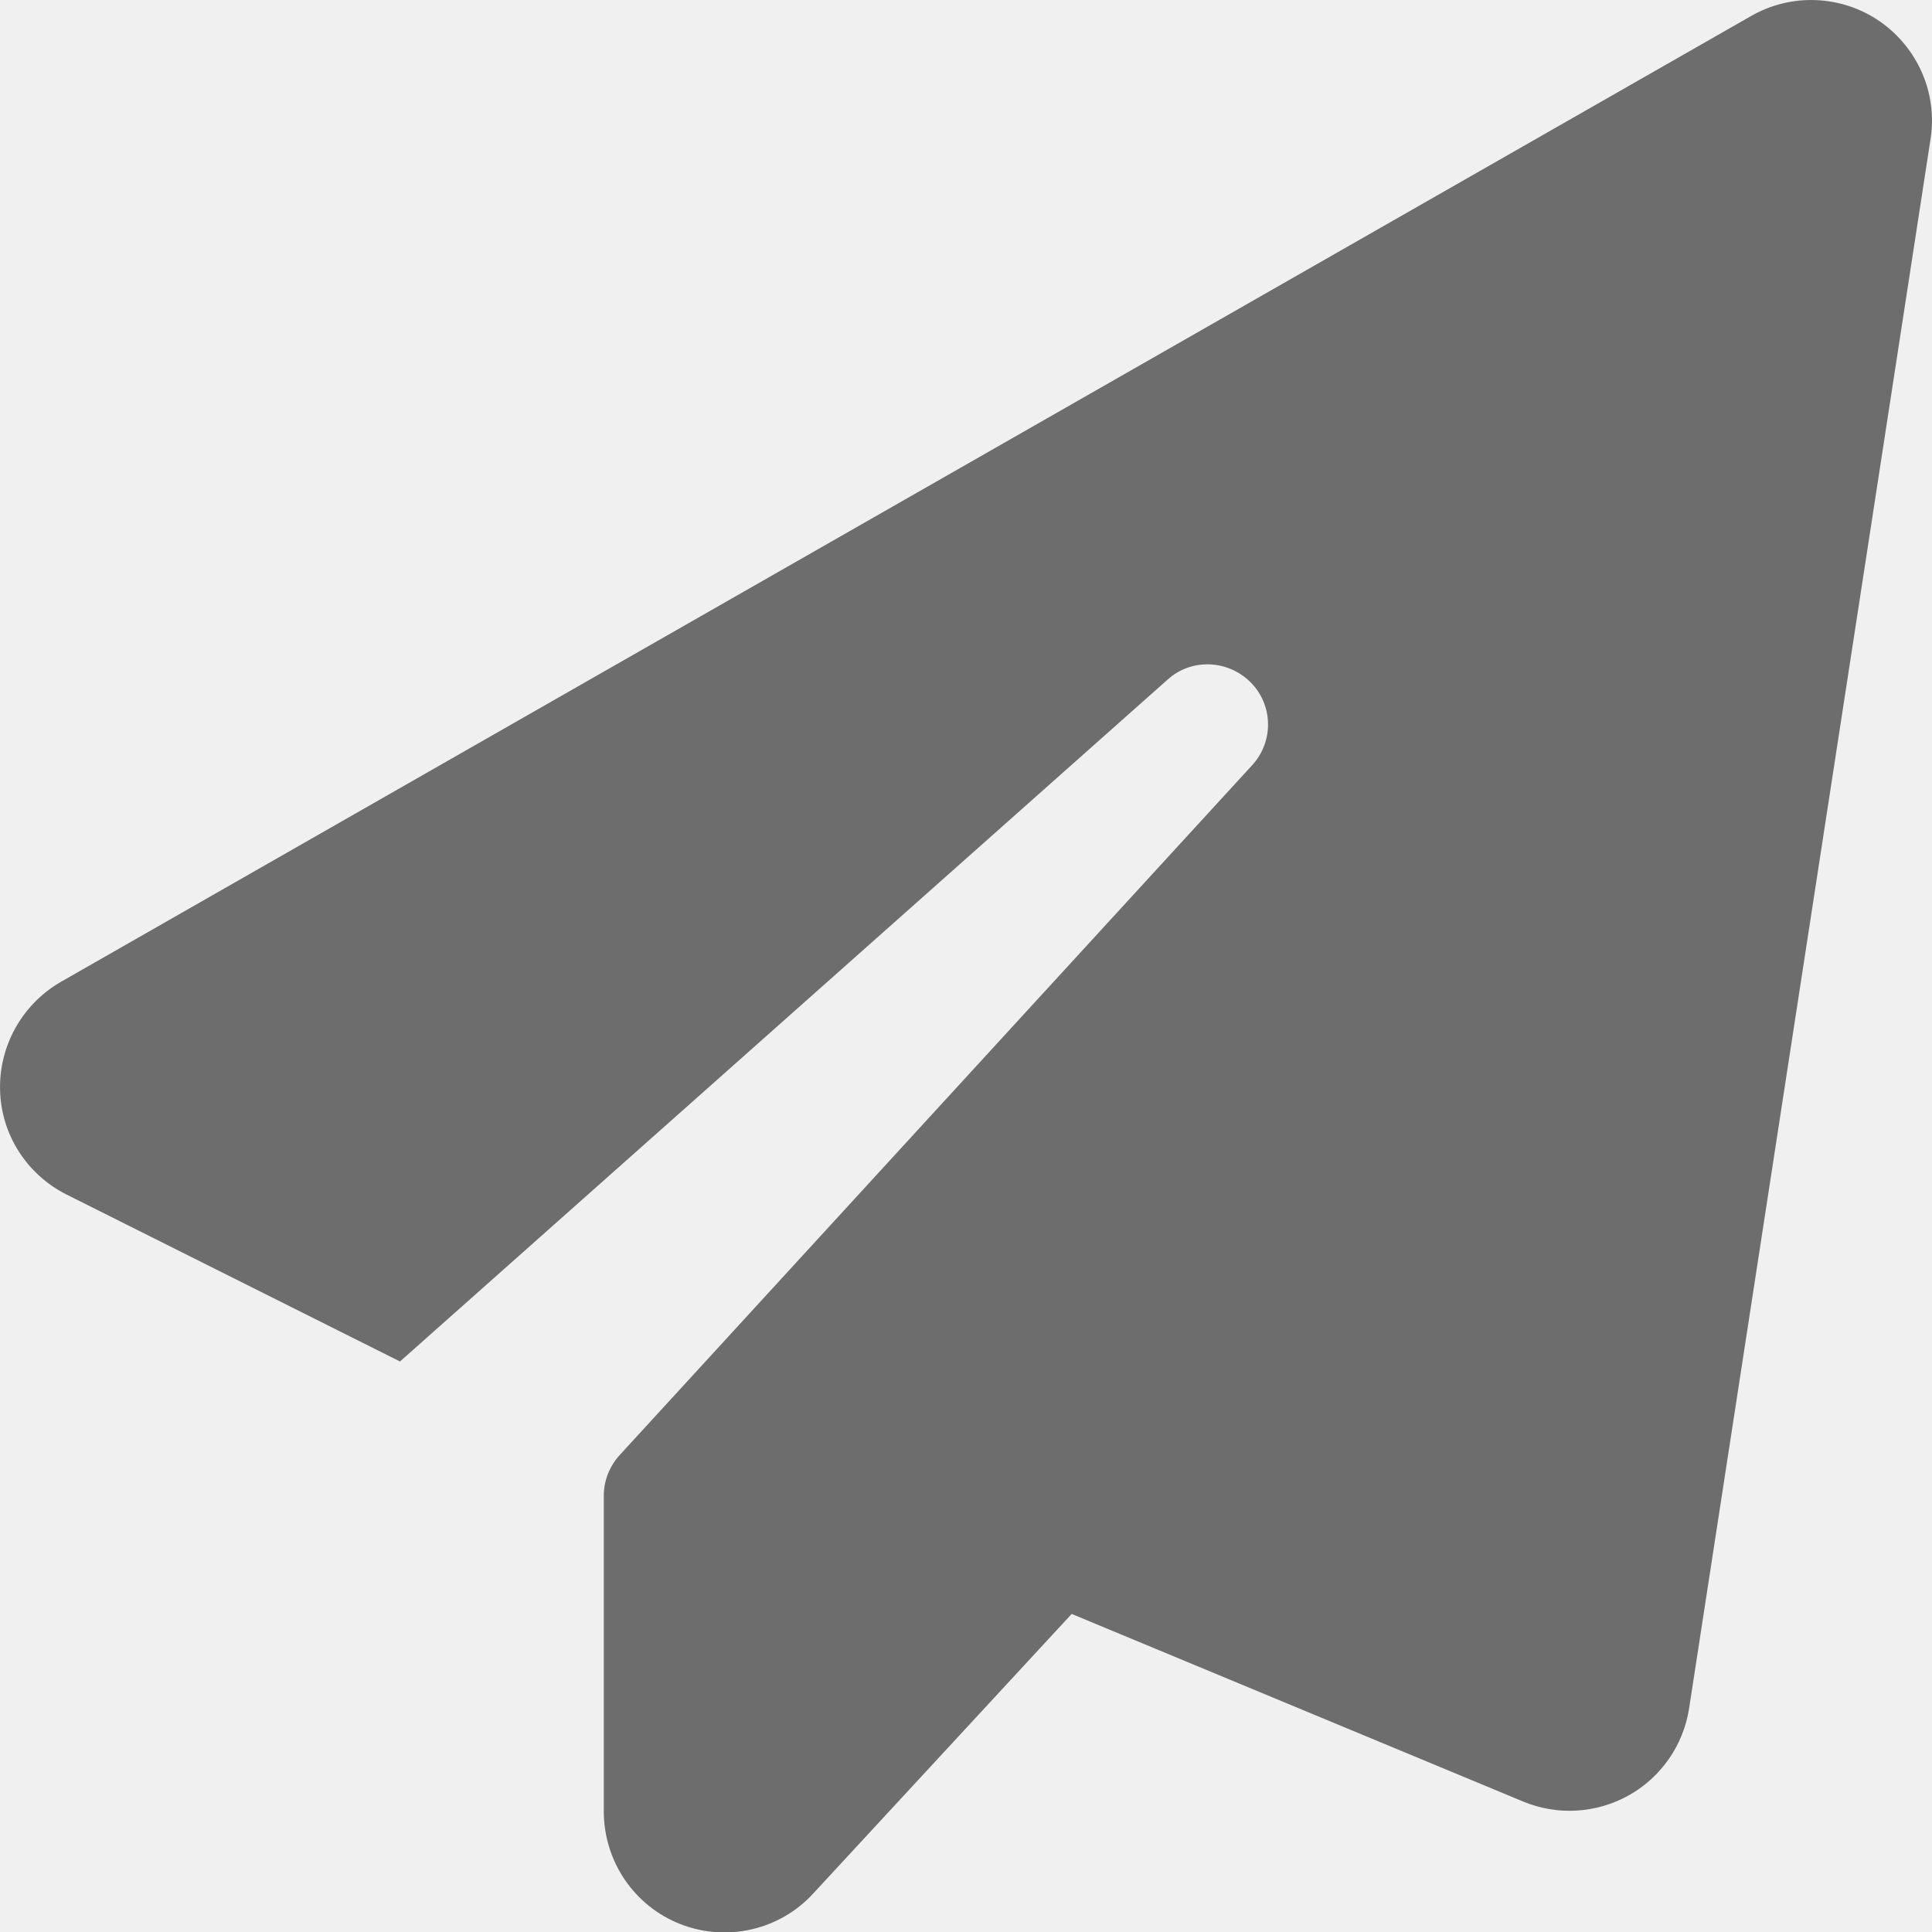
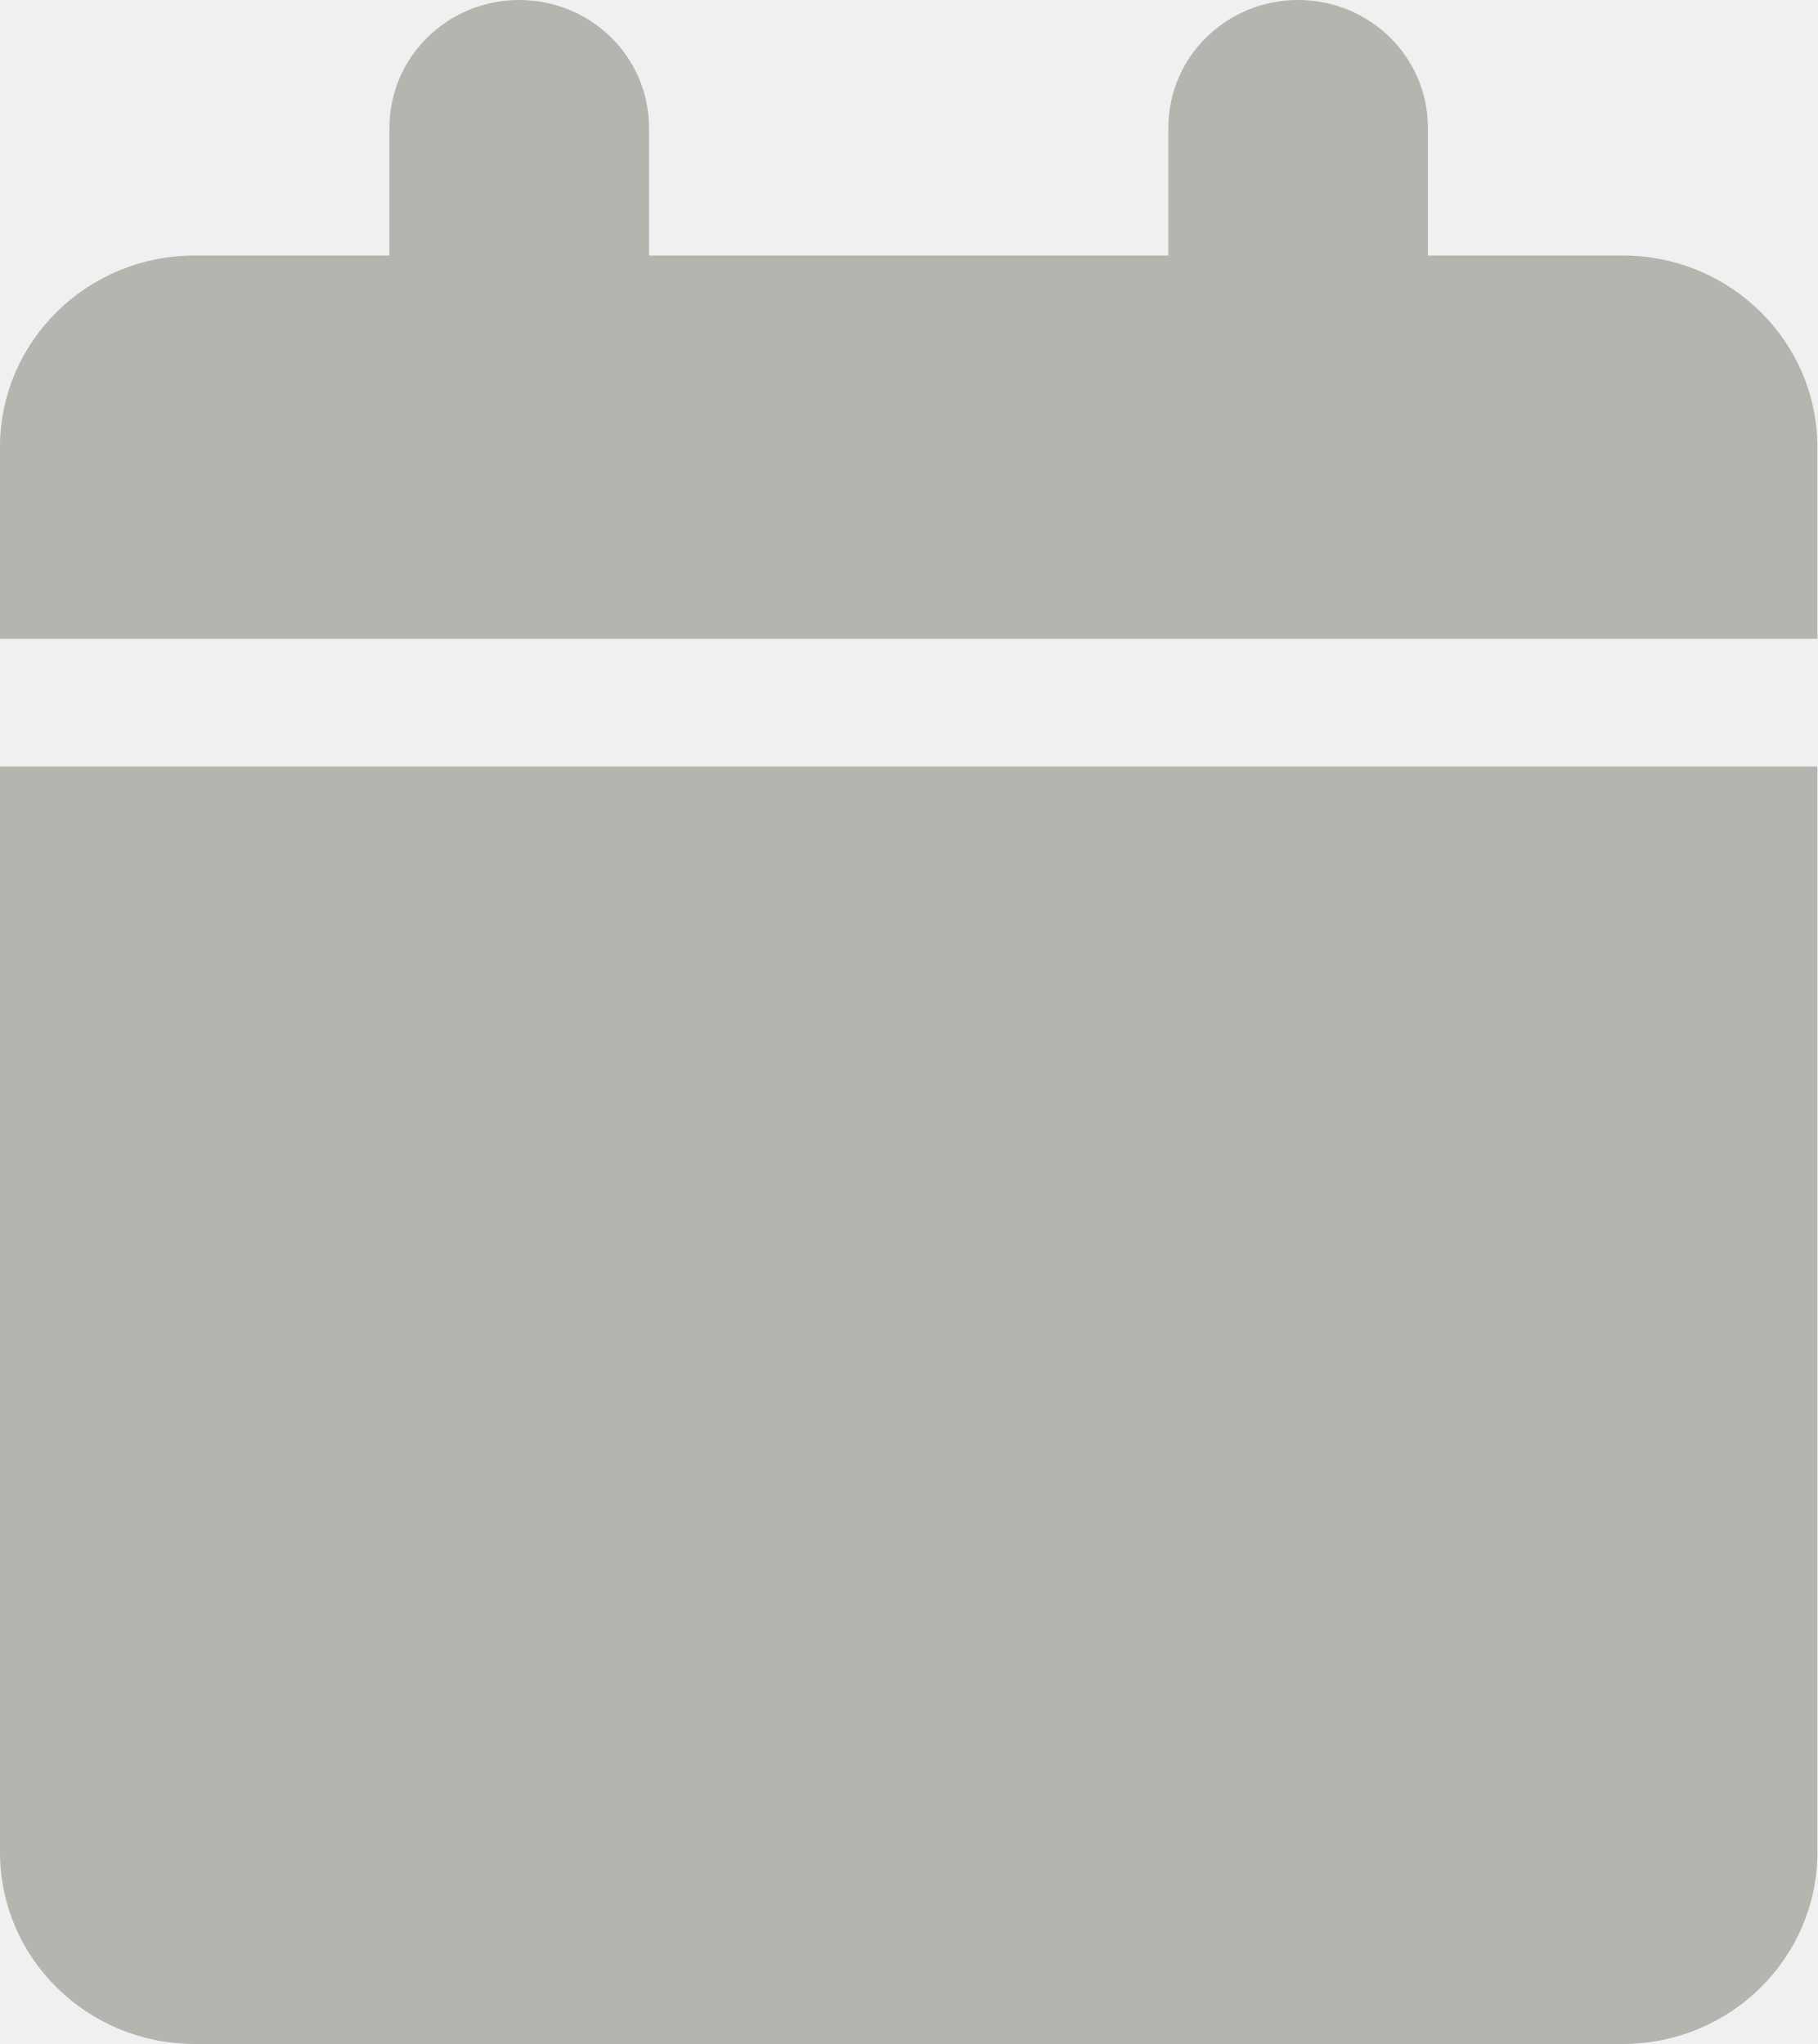
- <svg xmlns="http://www.w3.org/2000/svg" width="27" height="27" viewBox="0 0 27 27" fill="none">
-   <path d="M26.267 0.296C26.8 0.665 27.08 1.303 26.98 1.941L23.605 23.878C23.525 24.39 23.214 24.838 22.761 25.091C22.307 25.344 21.764 25.376 21.284 25.176L14.977 22.555L11.365 26.462C10.896 26.974 10.157 27.143 9.509 26.89C8.86 26.636 8.438 26.009 8.438 25.313V20.904C8.438 20.693 8.517 20.493 8.66 20.335L17.498 10.695C17.804 10.363 17.793 9.851 17.477 9.535C17.16 9.218 16.649 9.197 16.317 9.498L5.59 19.027L0.934 16.696C0.375 16.416 0.016 15.857 0.001 15.235C-0.015 14.613 0.312 14.033 0.85 13.722L24.475 0.222C25.039 -0.1 25.735 -0.068 26.267 0.296Z" fill="#6D6D6D" />
+ <svg xmlns="http://www.w3.org/2000/svg" width="24" height="27" viewBox="0 0 24 27" fill="none">
+   <g clip-path="url(#clip0_301_160)">
+     <path d="M5.143 1.688V3.375H2.571C1.152 3.375 0 4.509 0 5.906V8.438H24V5.906C24 4.509 22.848 3.375 21.429 3.375H18.857V1.688C18.857 0.754 18.091 0 17.143 0C16.195 0 15.429 0.754 15.429 1.688V3.375H8.571V1.688C8.571 0.754 7.805 0 6.857 0C5.909 0 5.143 0.754 5.143 1.688ZM24 10.125H0V24.469C0 25.866 1.152 27 2.571 27H21.429C22.848 27 24 25.866 24 24.469V10.125Z" fill="#B6B4AF" />
+   </g>
+   <defs>
+     <clipPath id="clip0_301_160">
+       <rect width="24" height="27" fill="white" />
+     </clipPath>
+   </defs>
</svg>
